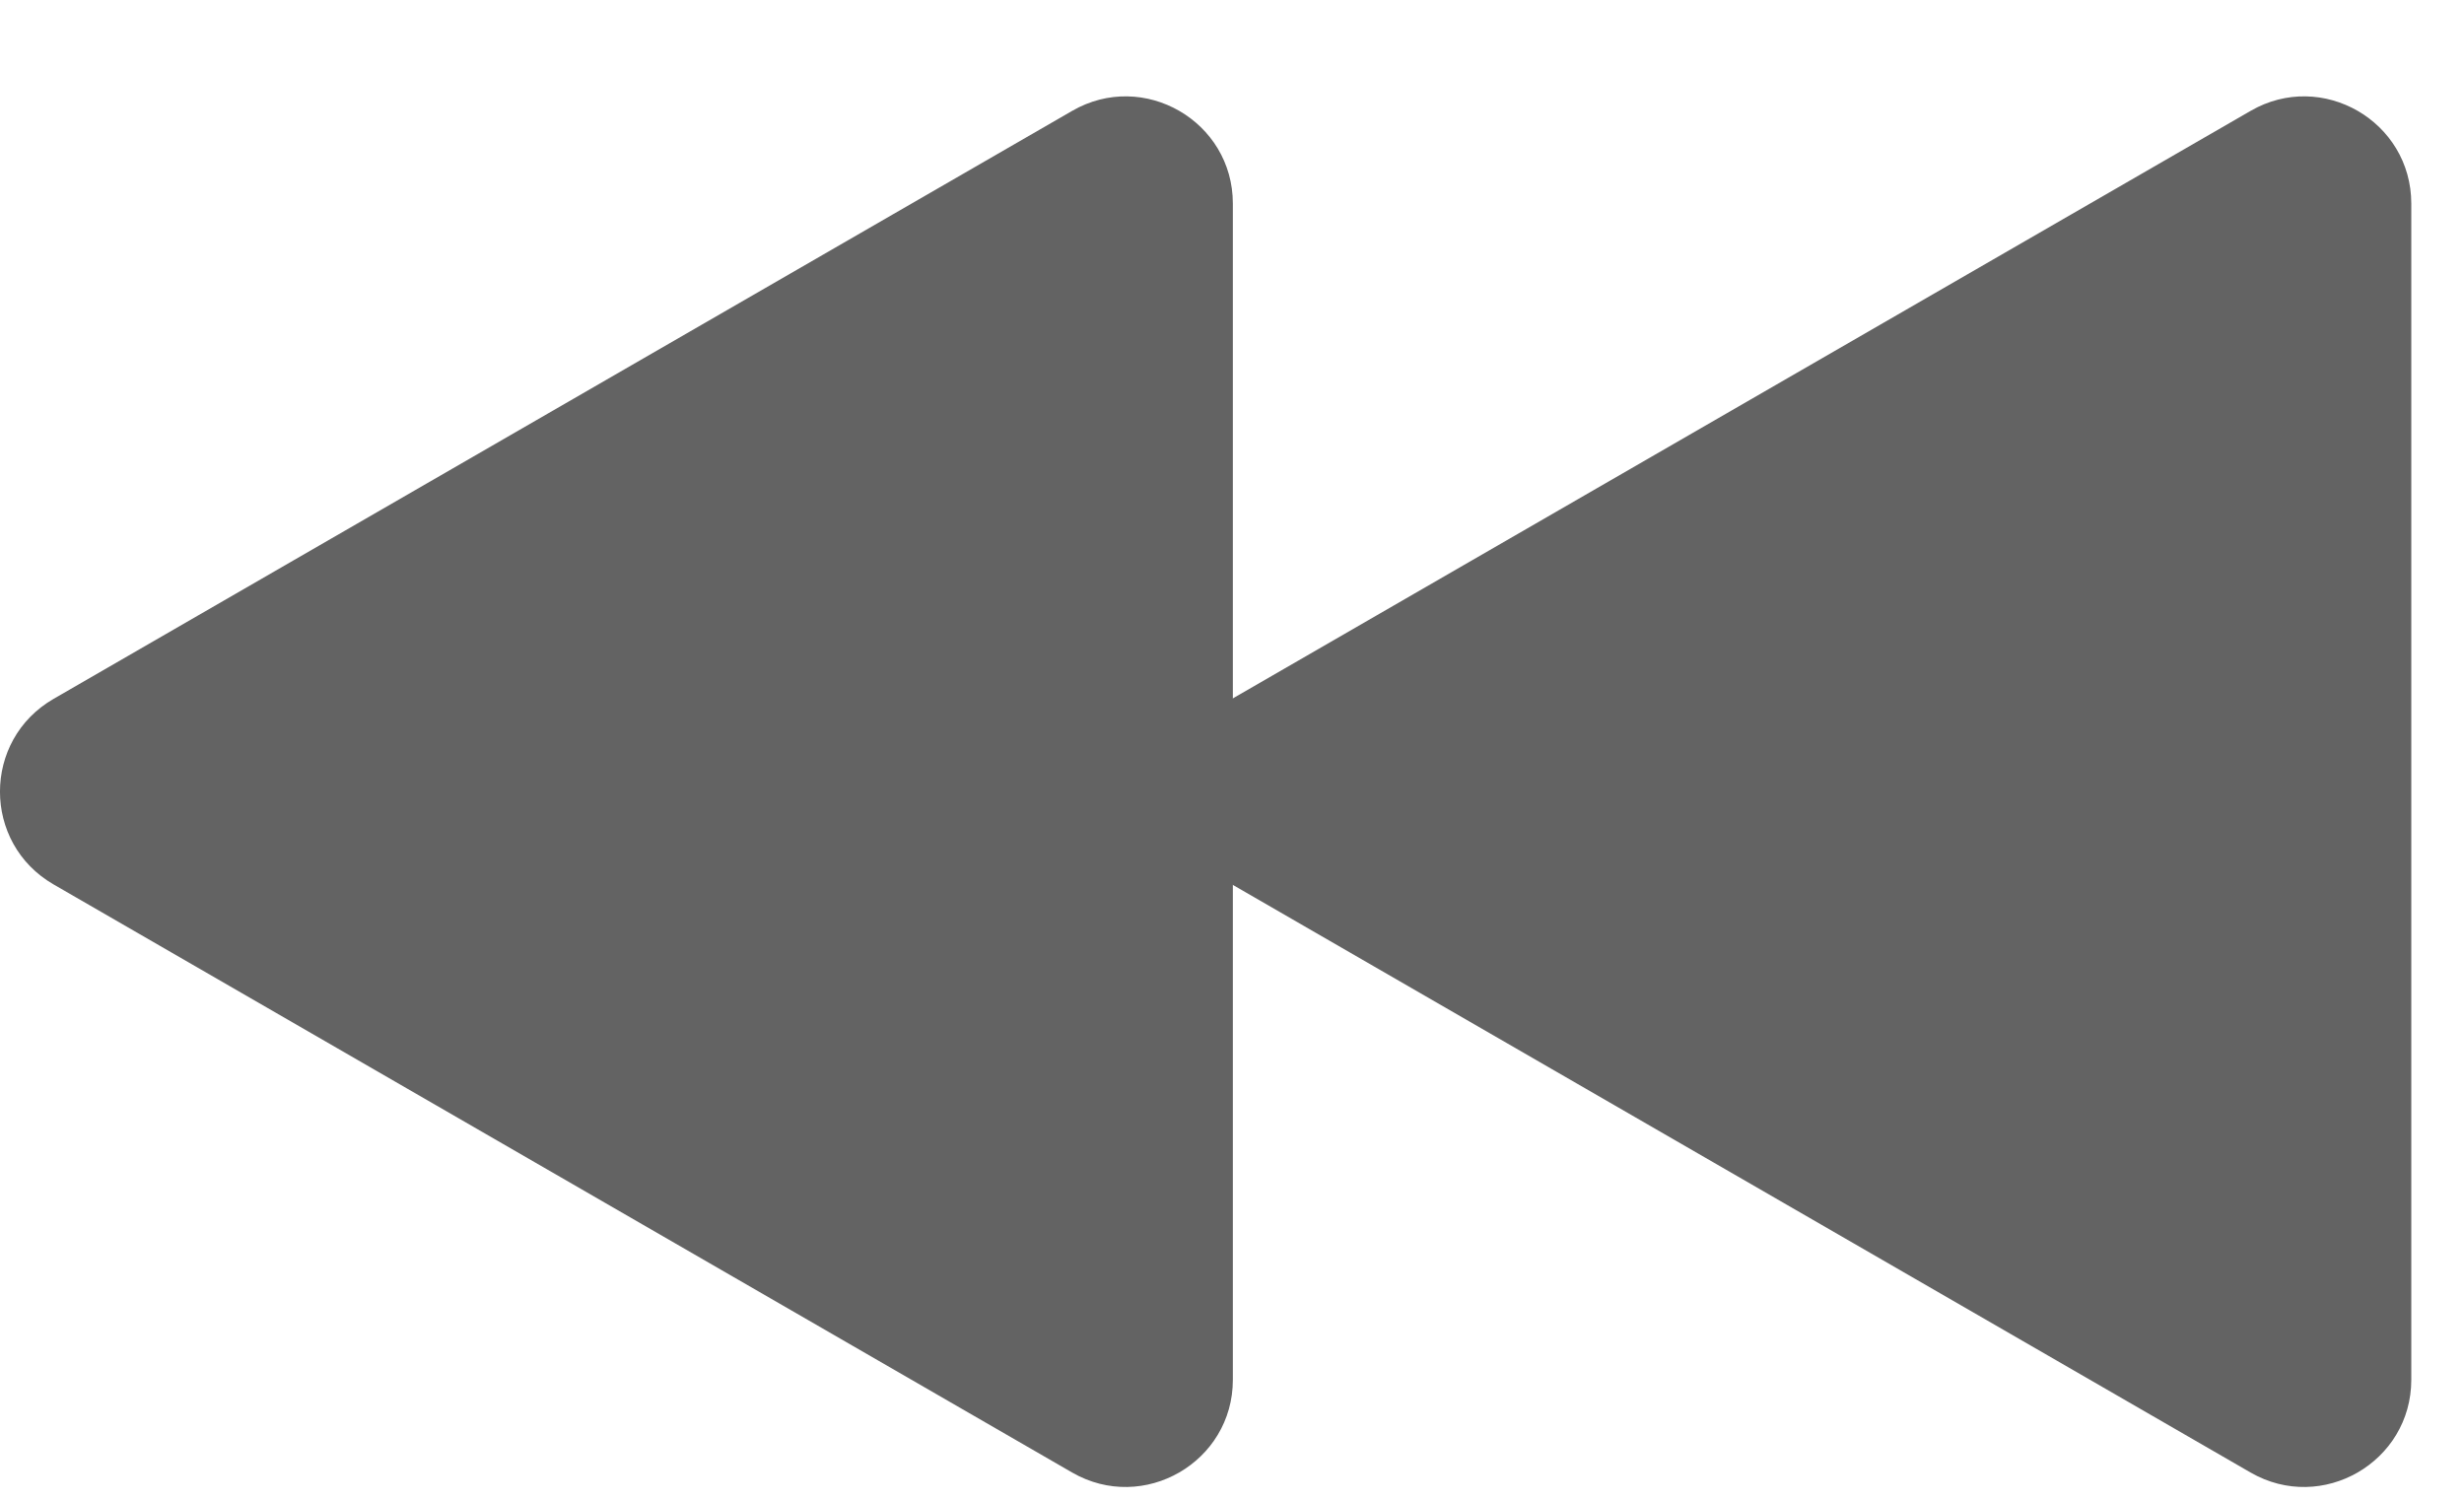
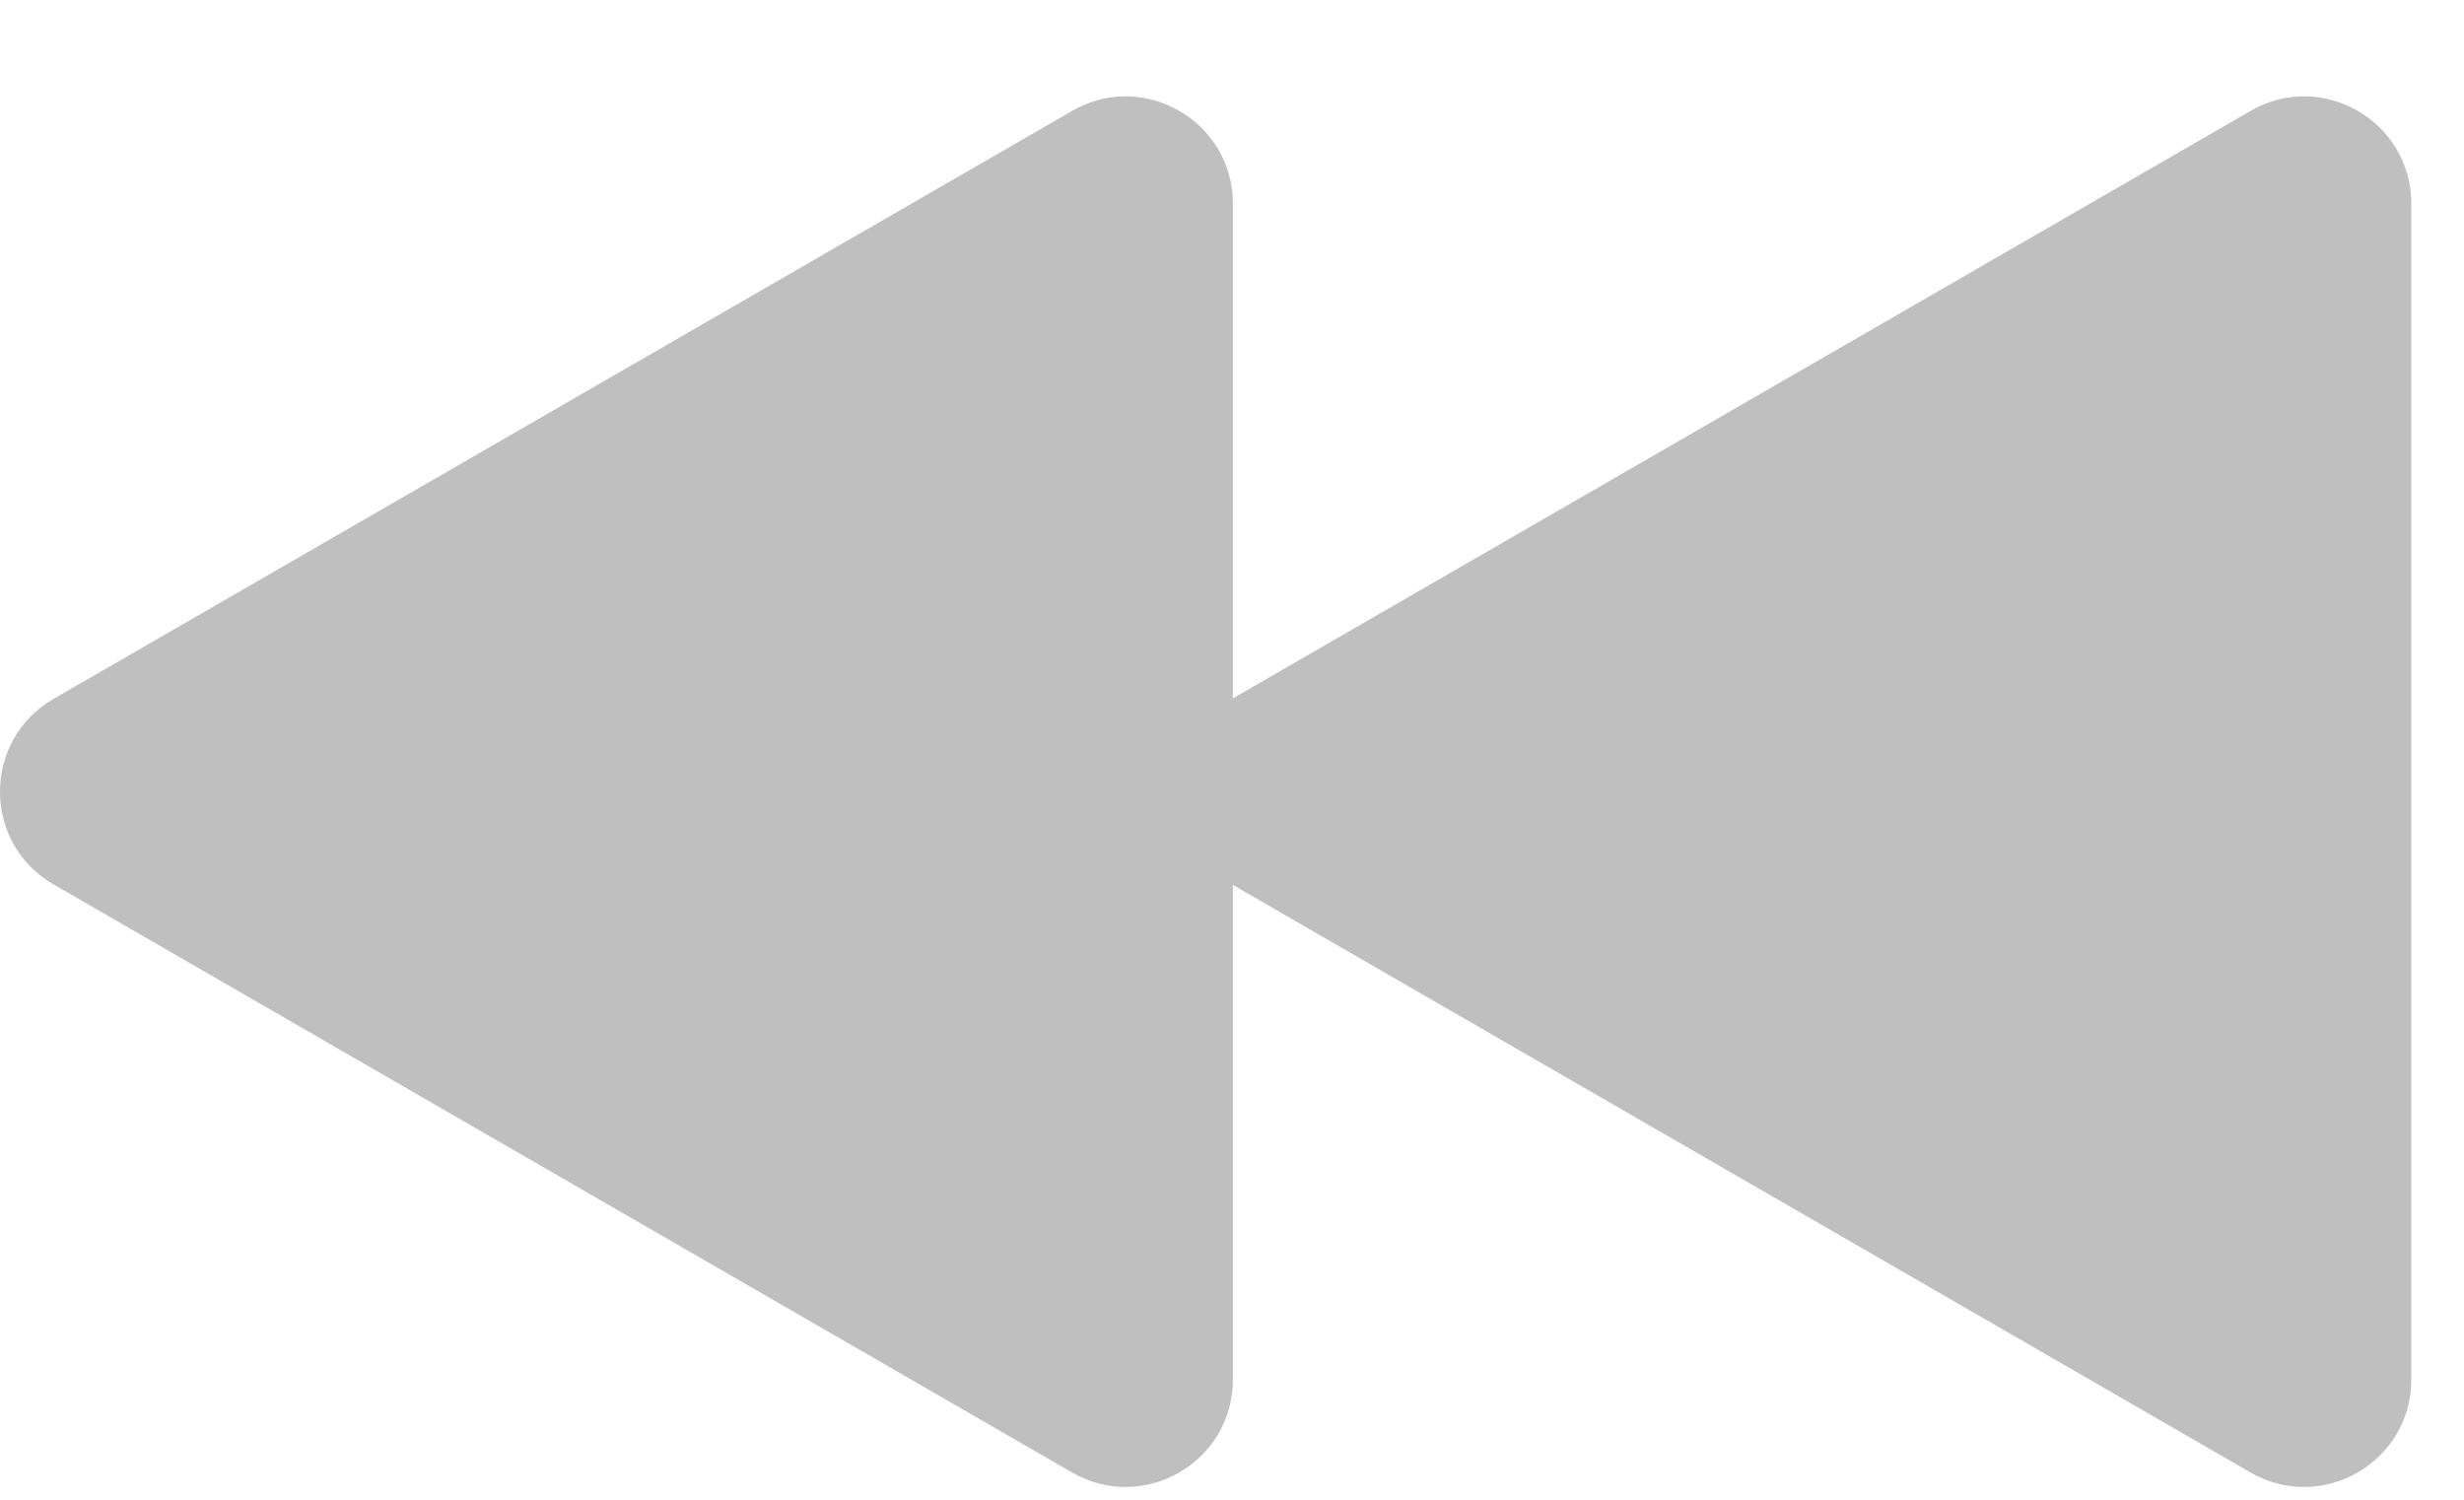
<svg xmlns="http://www.w3.org/2000/svg" width="23" height="14" viewBox="0 0 23 14" fill="none">
-   <path d="M22.508 12.88C22.508 13.649 21.674 14.13 21.008 13.746L11.5 8.256C10.833 7.871 10.833 6.909 11.5 6.524L21.008 1.035C21.674 0.65 22.508 1.131 22.508 1.901L22.508 12.88Z" fill="#636363" />
-   <path d="M11.508 12.88C11.508 13.649 10.674 14.13 10.008 13.746L0.5 8.256C-0.167 7.871 -0.167 6.909 0.5 6.524L10.008 1.035C10.674 0.65 11.508 1.131 11.508 1.901V12.88Z" fill="#636363" />
+   <path d="M22.508 12.88C22.508 13.649 21.674 14.13 21.008 13.746L11.5 8.256C10.833 7.871 10.833 6.909 11.5 6.524L21.008 1.035C21.674 0.65 22.508 1.131 22.508 1.901L22.508 12.88Z" fill="#C0BFBF" />
+   <path d="M11.508 12.88C11.508 13.649 10.674 14.13 10.008 13.746L0.5 8.256C-0.167 7.871 -0.167 6.909 0.5 6.524L10.008 1.035C10.674 0.65 11.508 1.131 11.508 1.901V12.88Z" fill="#C0BFBF" />
</svg>
